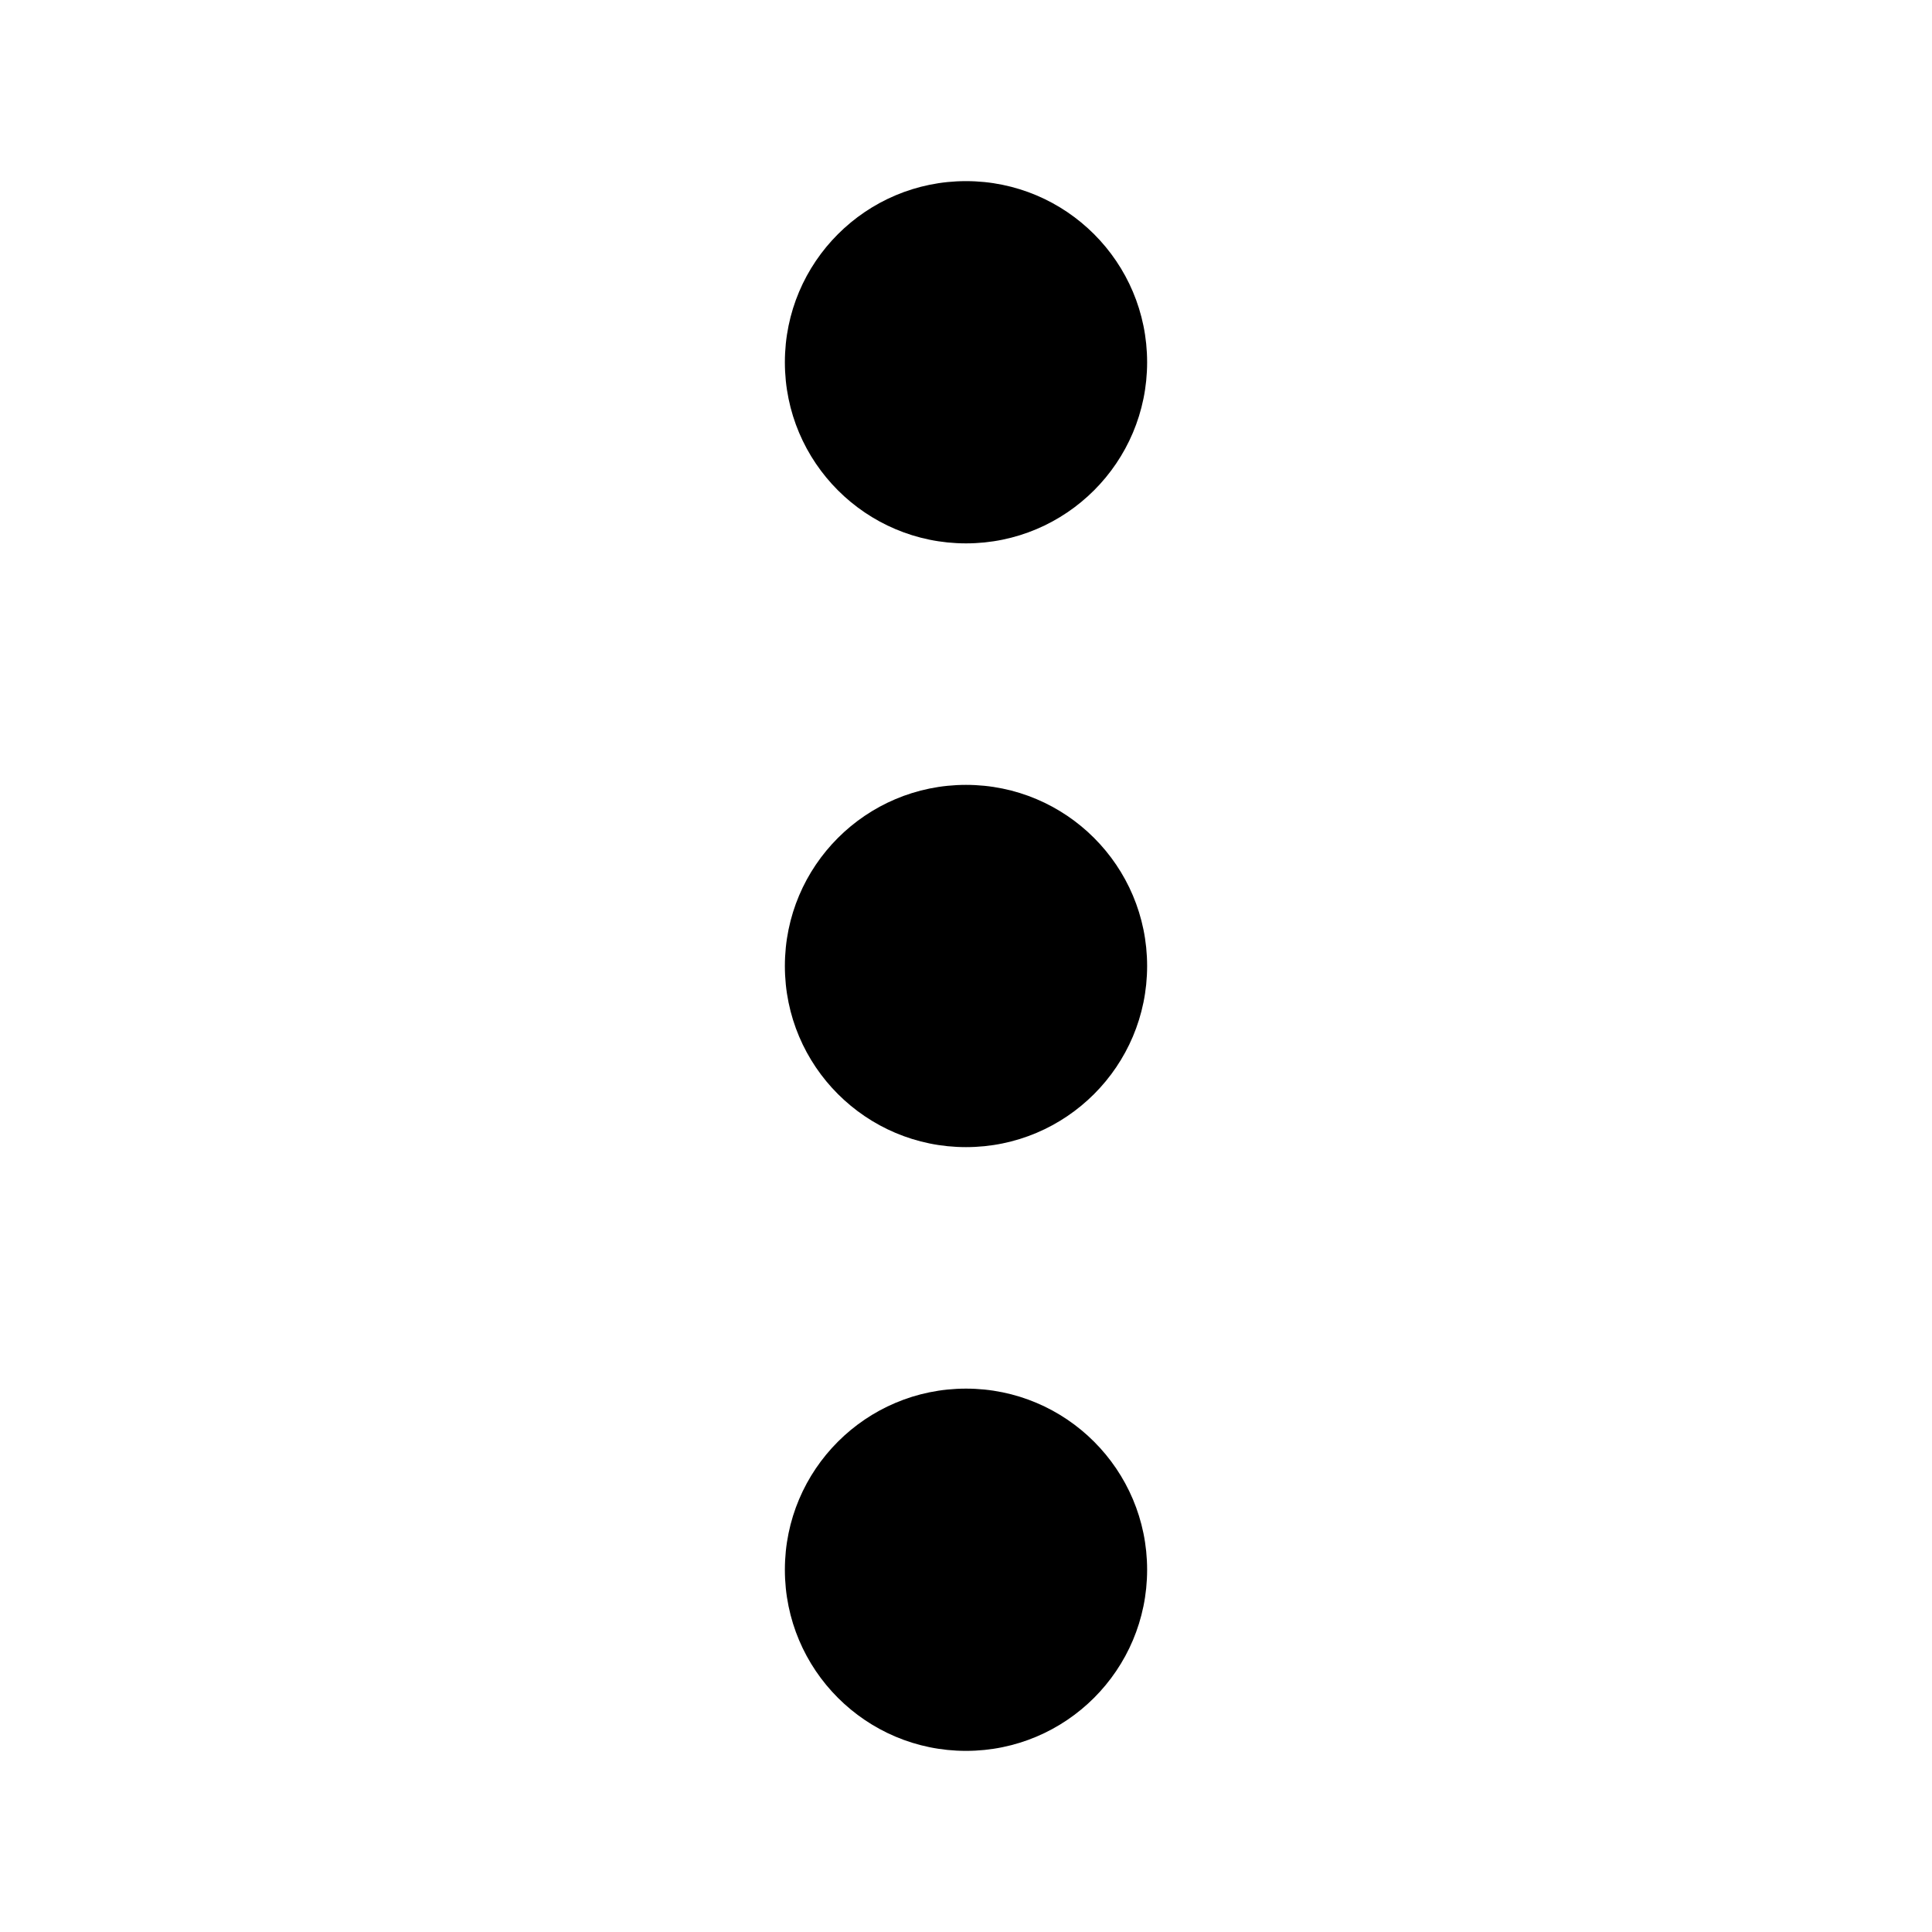
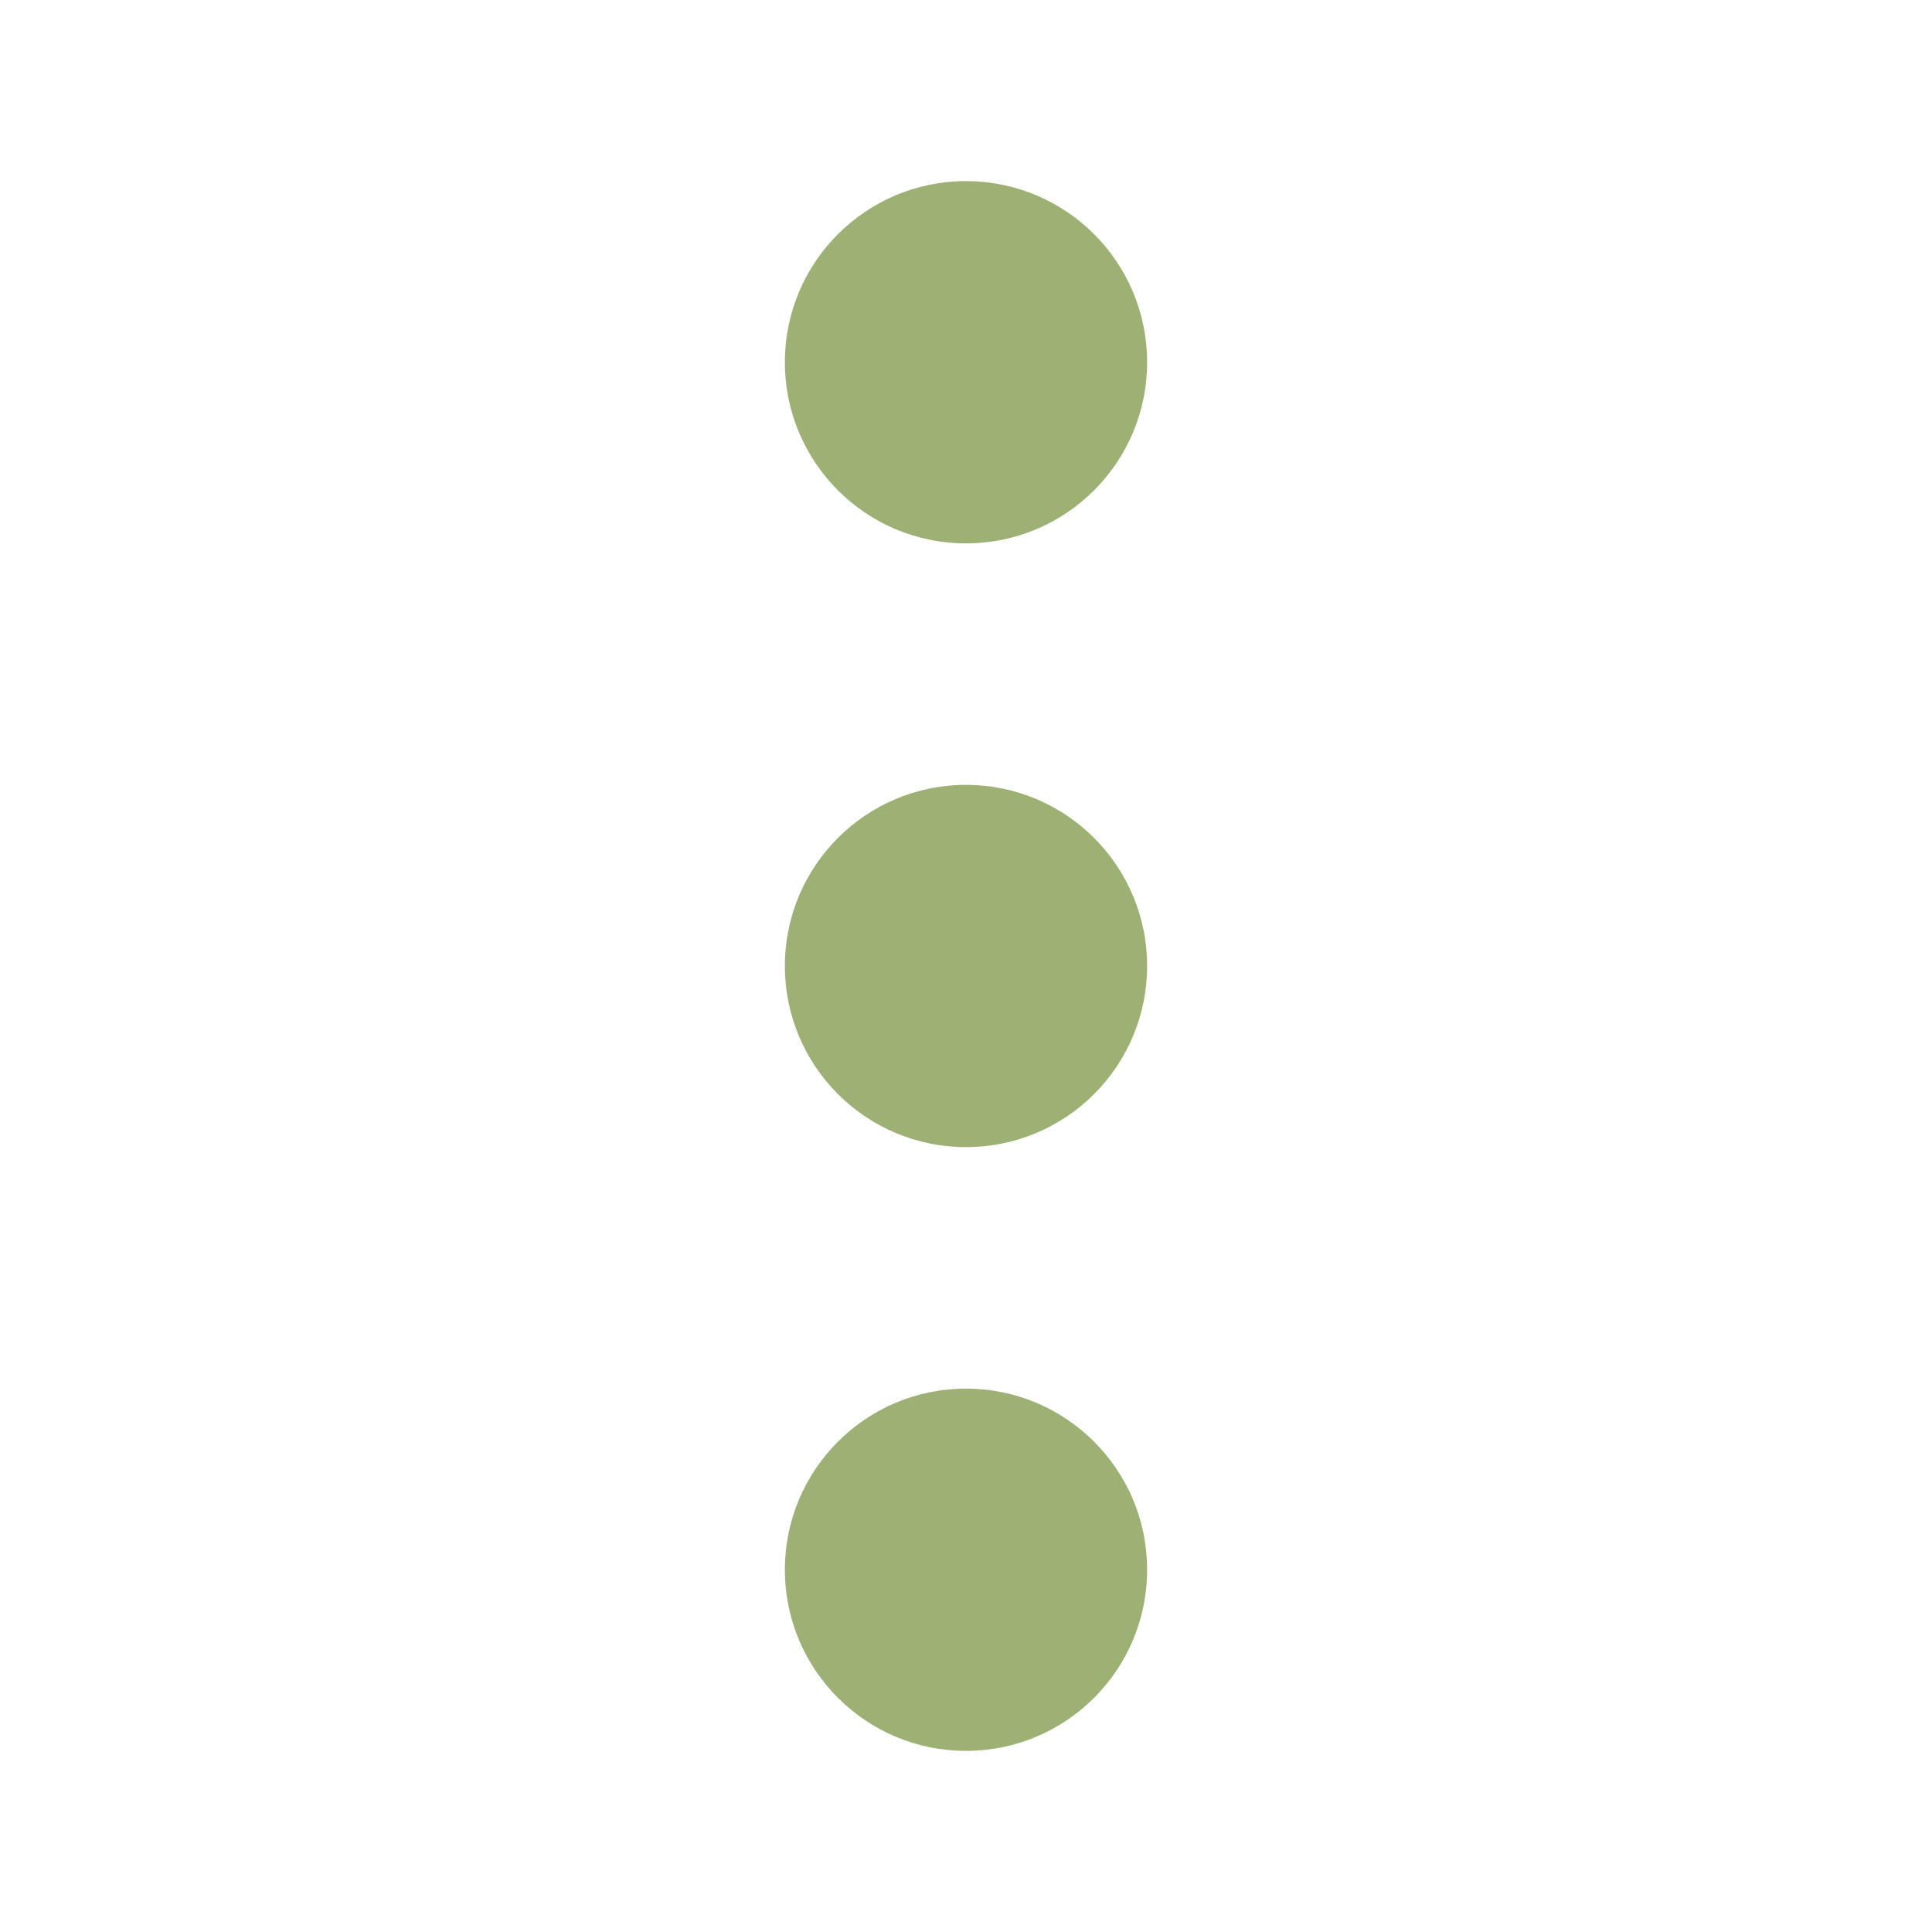
- <svg xmlns="http://www.w3.org/2000/svg" fill="currentColor" class="bi bi-three-dots-vertical" viewBox="0 0 16 16">
+ <svg xmlns="http://www.w3.org/2000/svg" fill="#9CB173" class="bi bi-three-dots-vertical" viewBox="0 0 16 16">
  <path d="M9.5 13a1.5 1.5 0 1 1-3 0 1.5 1.5 0 0 1 3 0m0-5a1.5 1.5 0 1 1-3 0 1.5 1.5 0 0 1 3 0m0-5a1.5 1.5 0 1 1-3 0 1.5 1.5 0 0 1 3 0" />
</svg>
